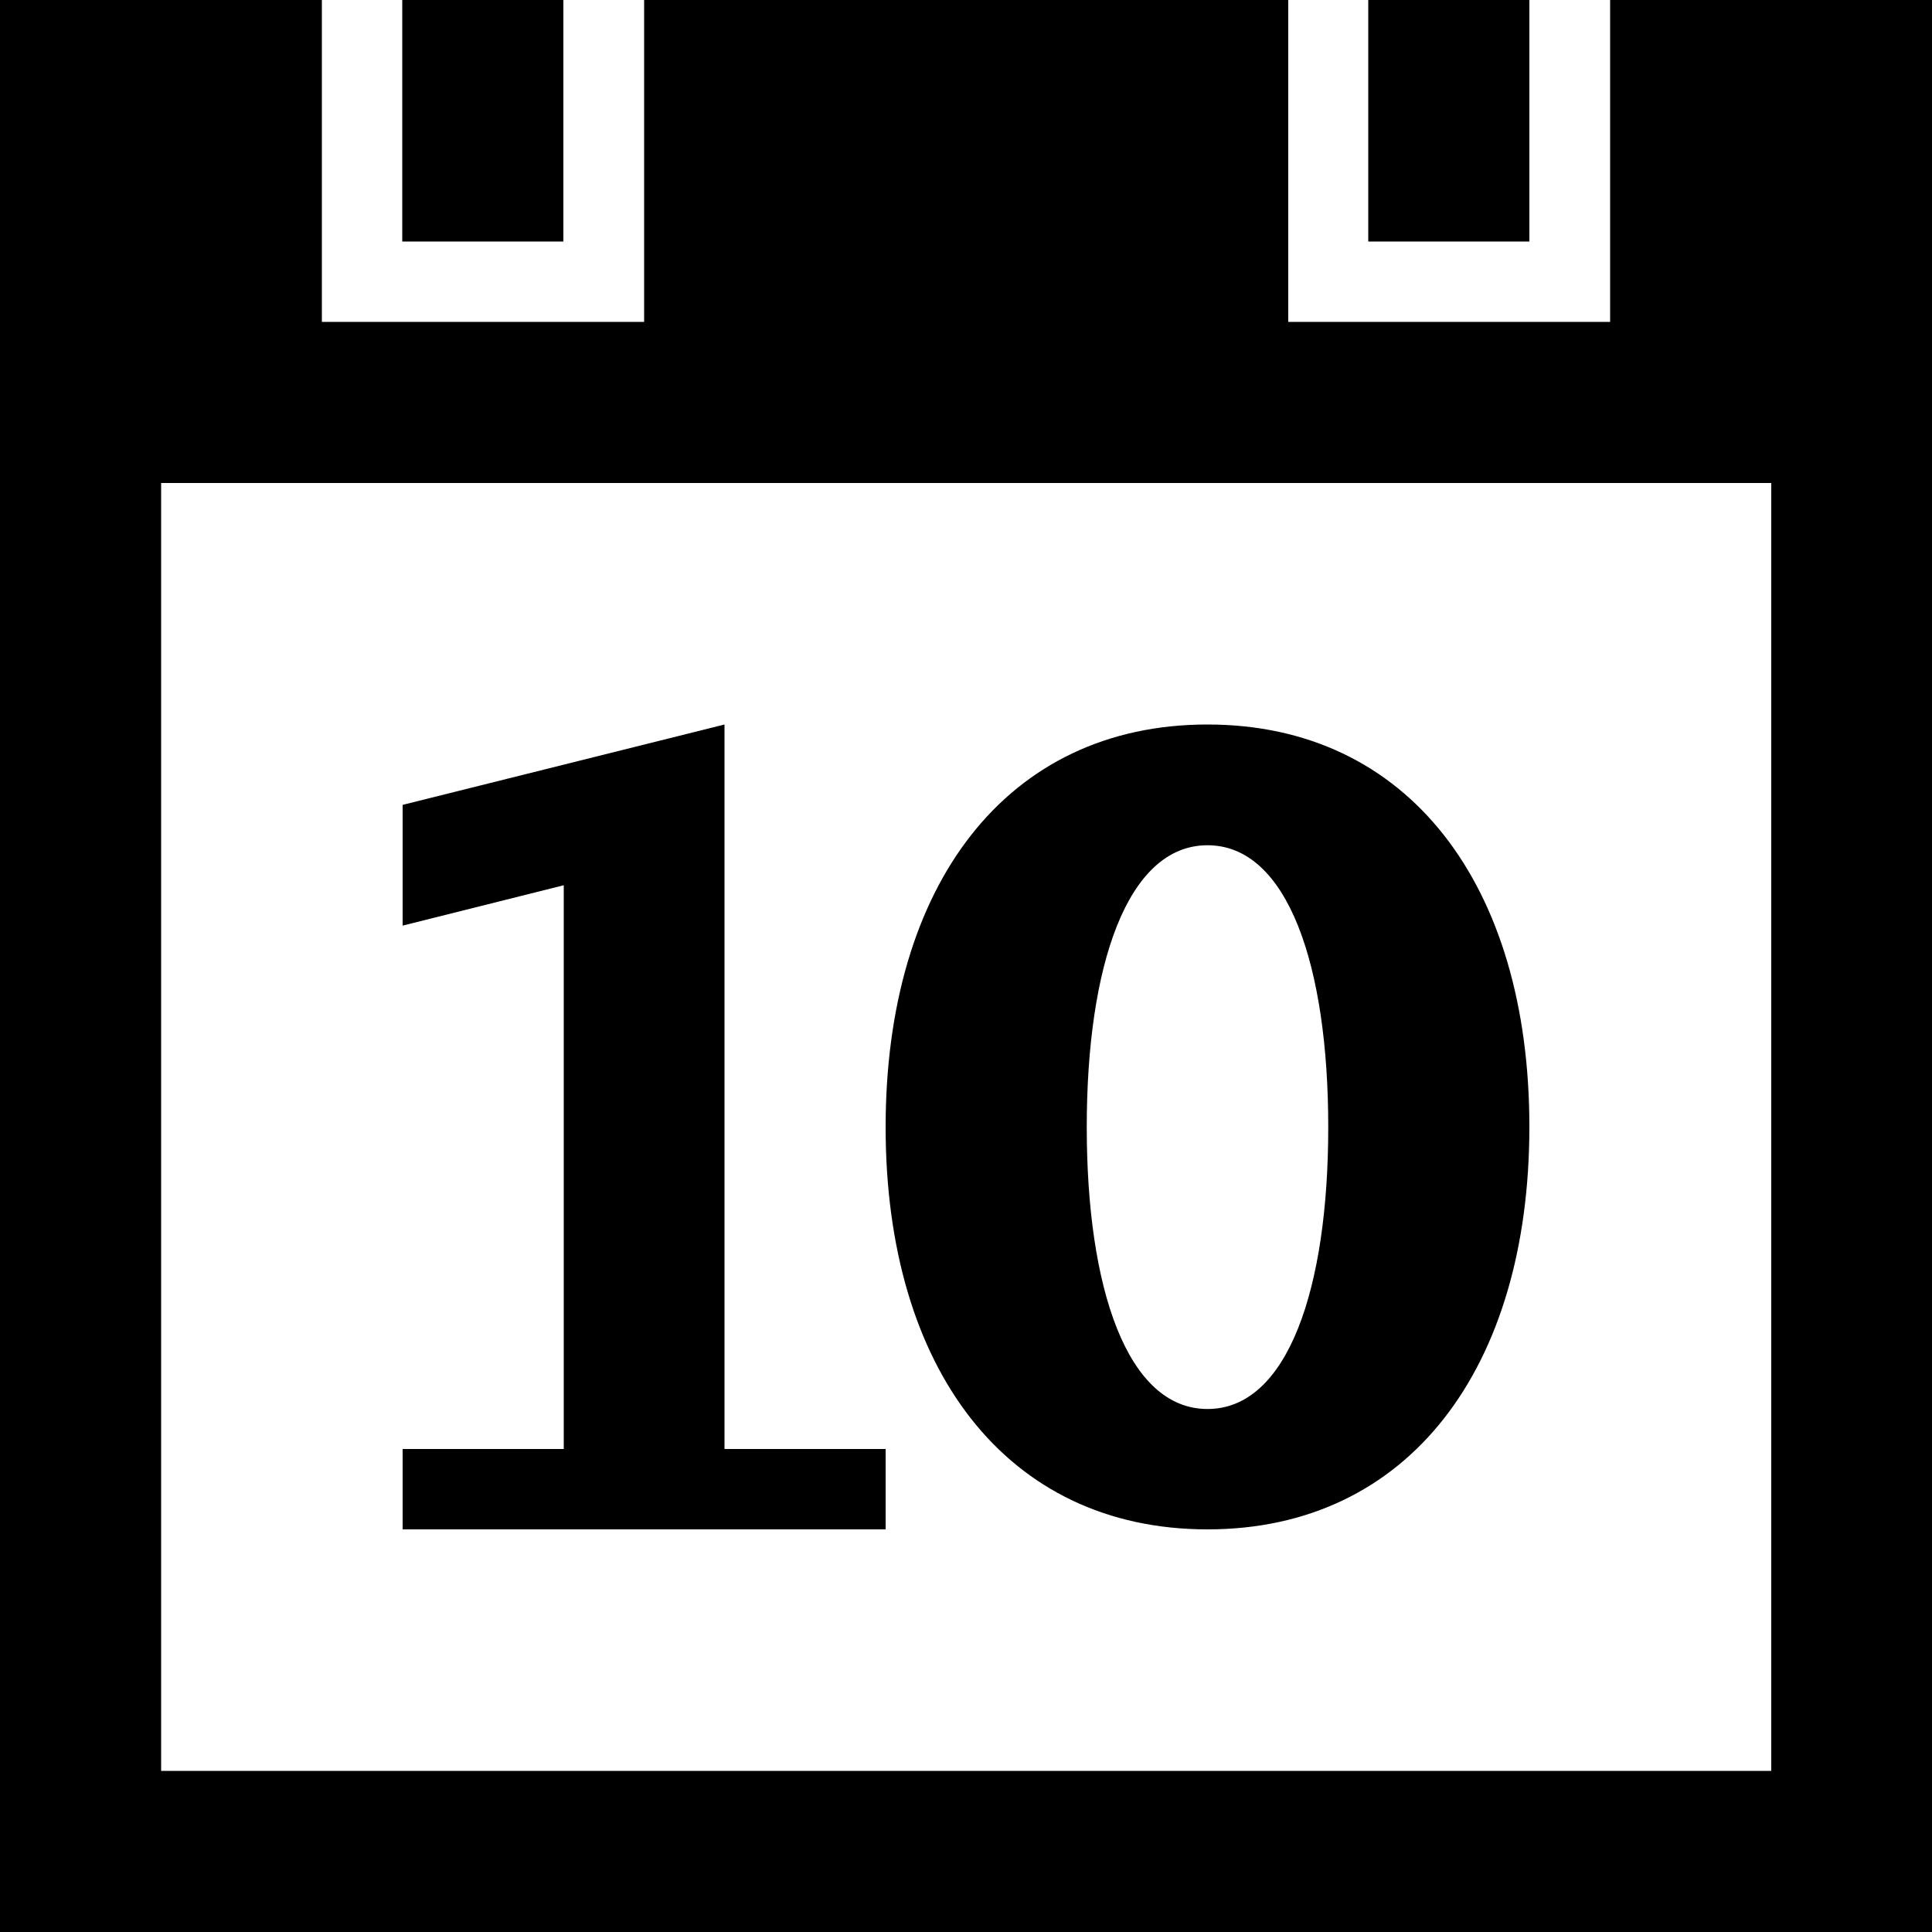
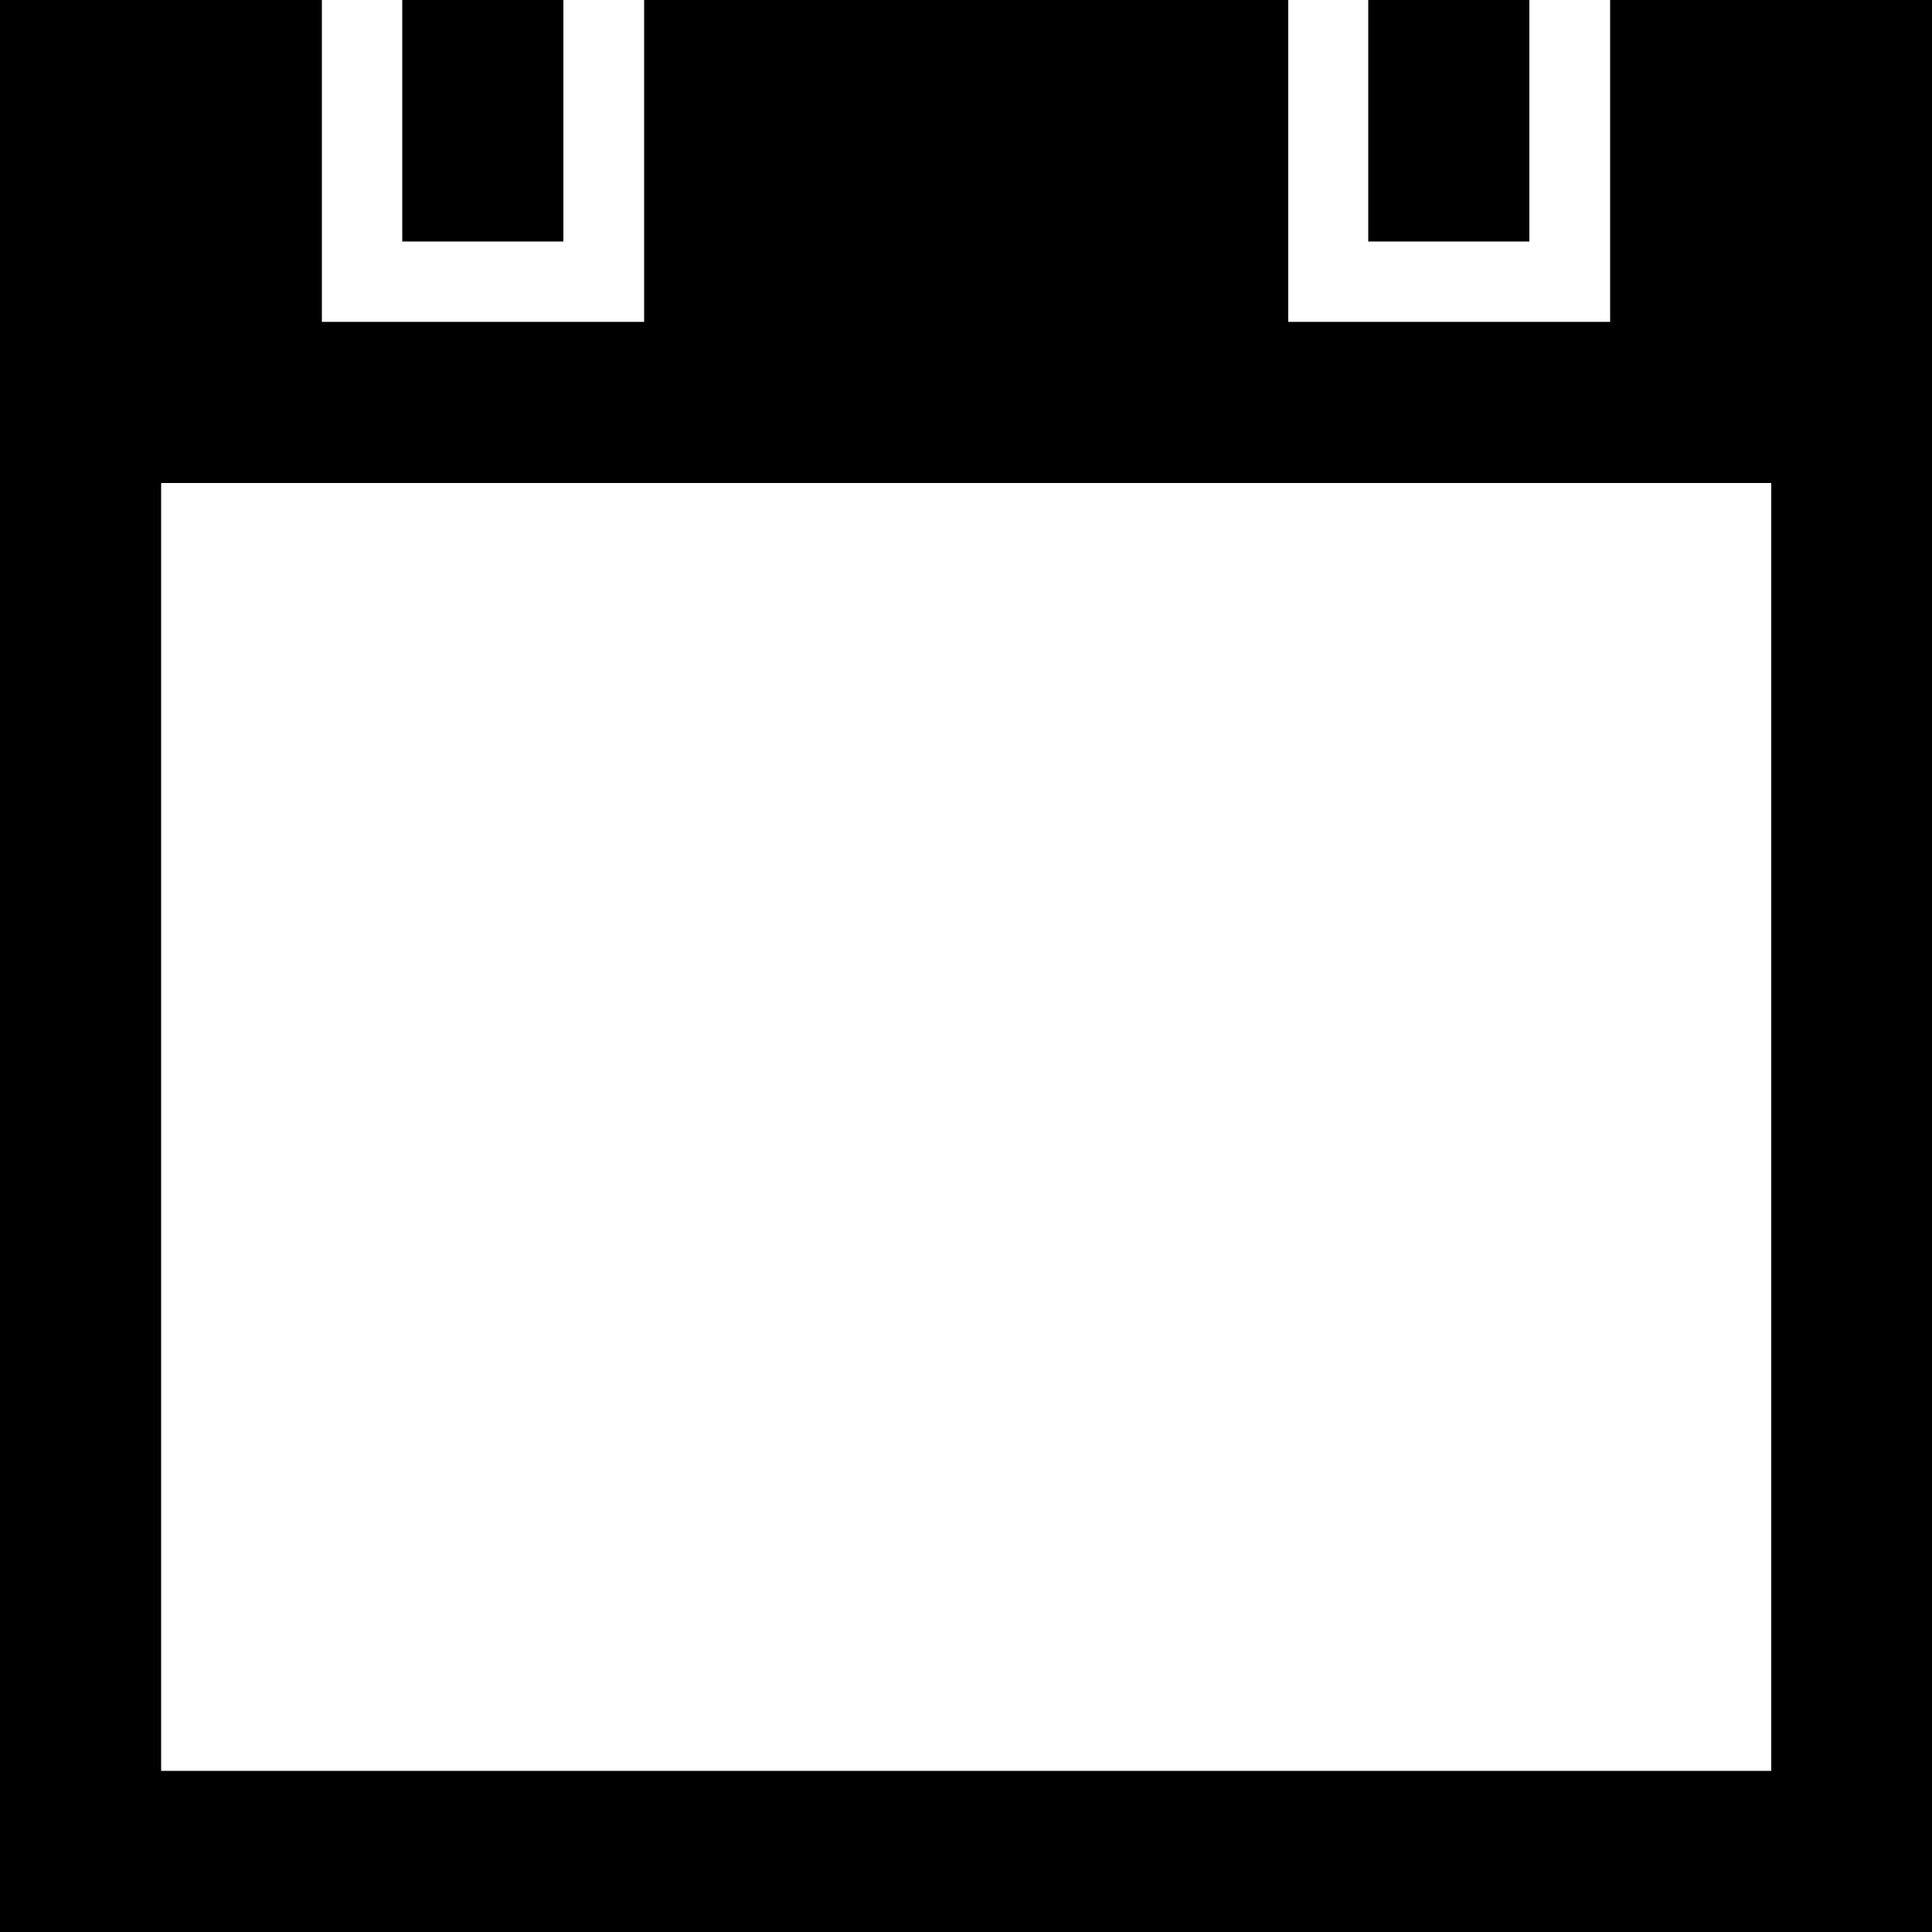
<svg xmlns="http://www.w3.org/2000/svg" class="icon icon--small icon__date" viewBox="0 0 512 512" xml:space="preserve">
-   <path d="M149.3,0h-42.7v64h42.7V0z M405.3,0h-42.7v64h42.7V0z M234.7,384H192V192l-85.3,21.3v32l42.7-10.7V384h-42.7v21.3h128V384z M426.7,0v85.3h-85.3V0H170.7v85.3H85.3V0H0v512h512V0H426.7z M469.3,469.3H42.7V128h426.7V469.3z M320,405.3 c53.3,0,85.3-42.7,85.3-106.7S373.3,192,320,192c-53.4,0-85.3,42.7-85.3,106.7S266.7,405.3,320,405.3z M320,224 c21.3,0,32,32,32,74.7s-10.7,74.7-32,74.7s-32-32-32-74.7S298.7,224,320,224z" />
+   <path d="      M149.3,0h-42.7v64h42.7V0z       M405.3,0h-42.7v64h42.7V0z         M426.7,0v85.3h-85.3V0H170.7v85.3H85.3V0H0v512h512V0H426.7z          M469.3,469.3H42.7V128h426.7V469.3z              " />
</svg>
